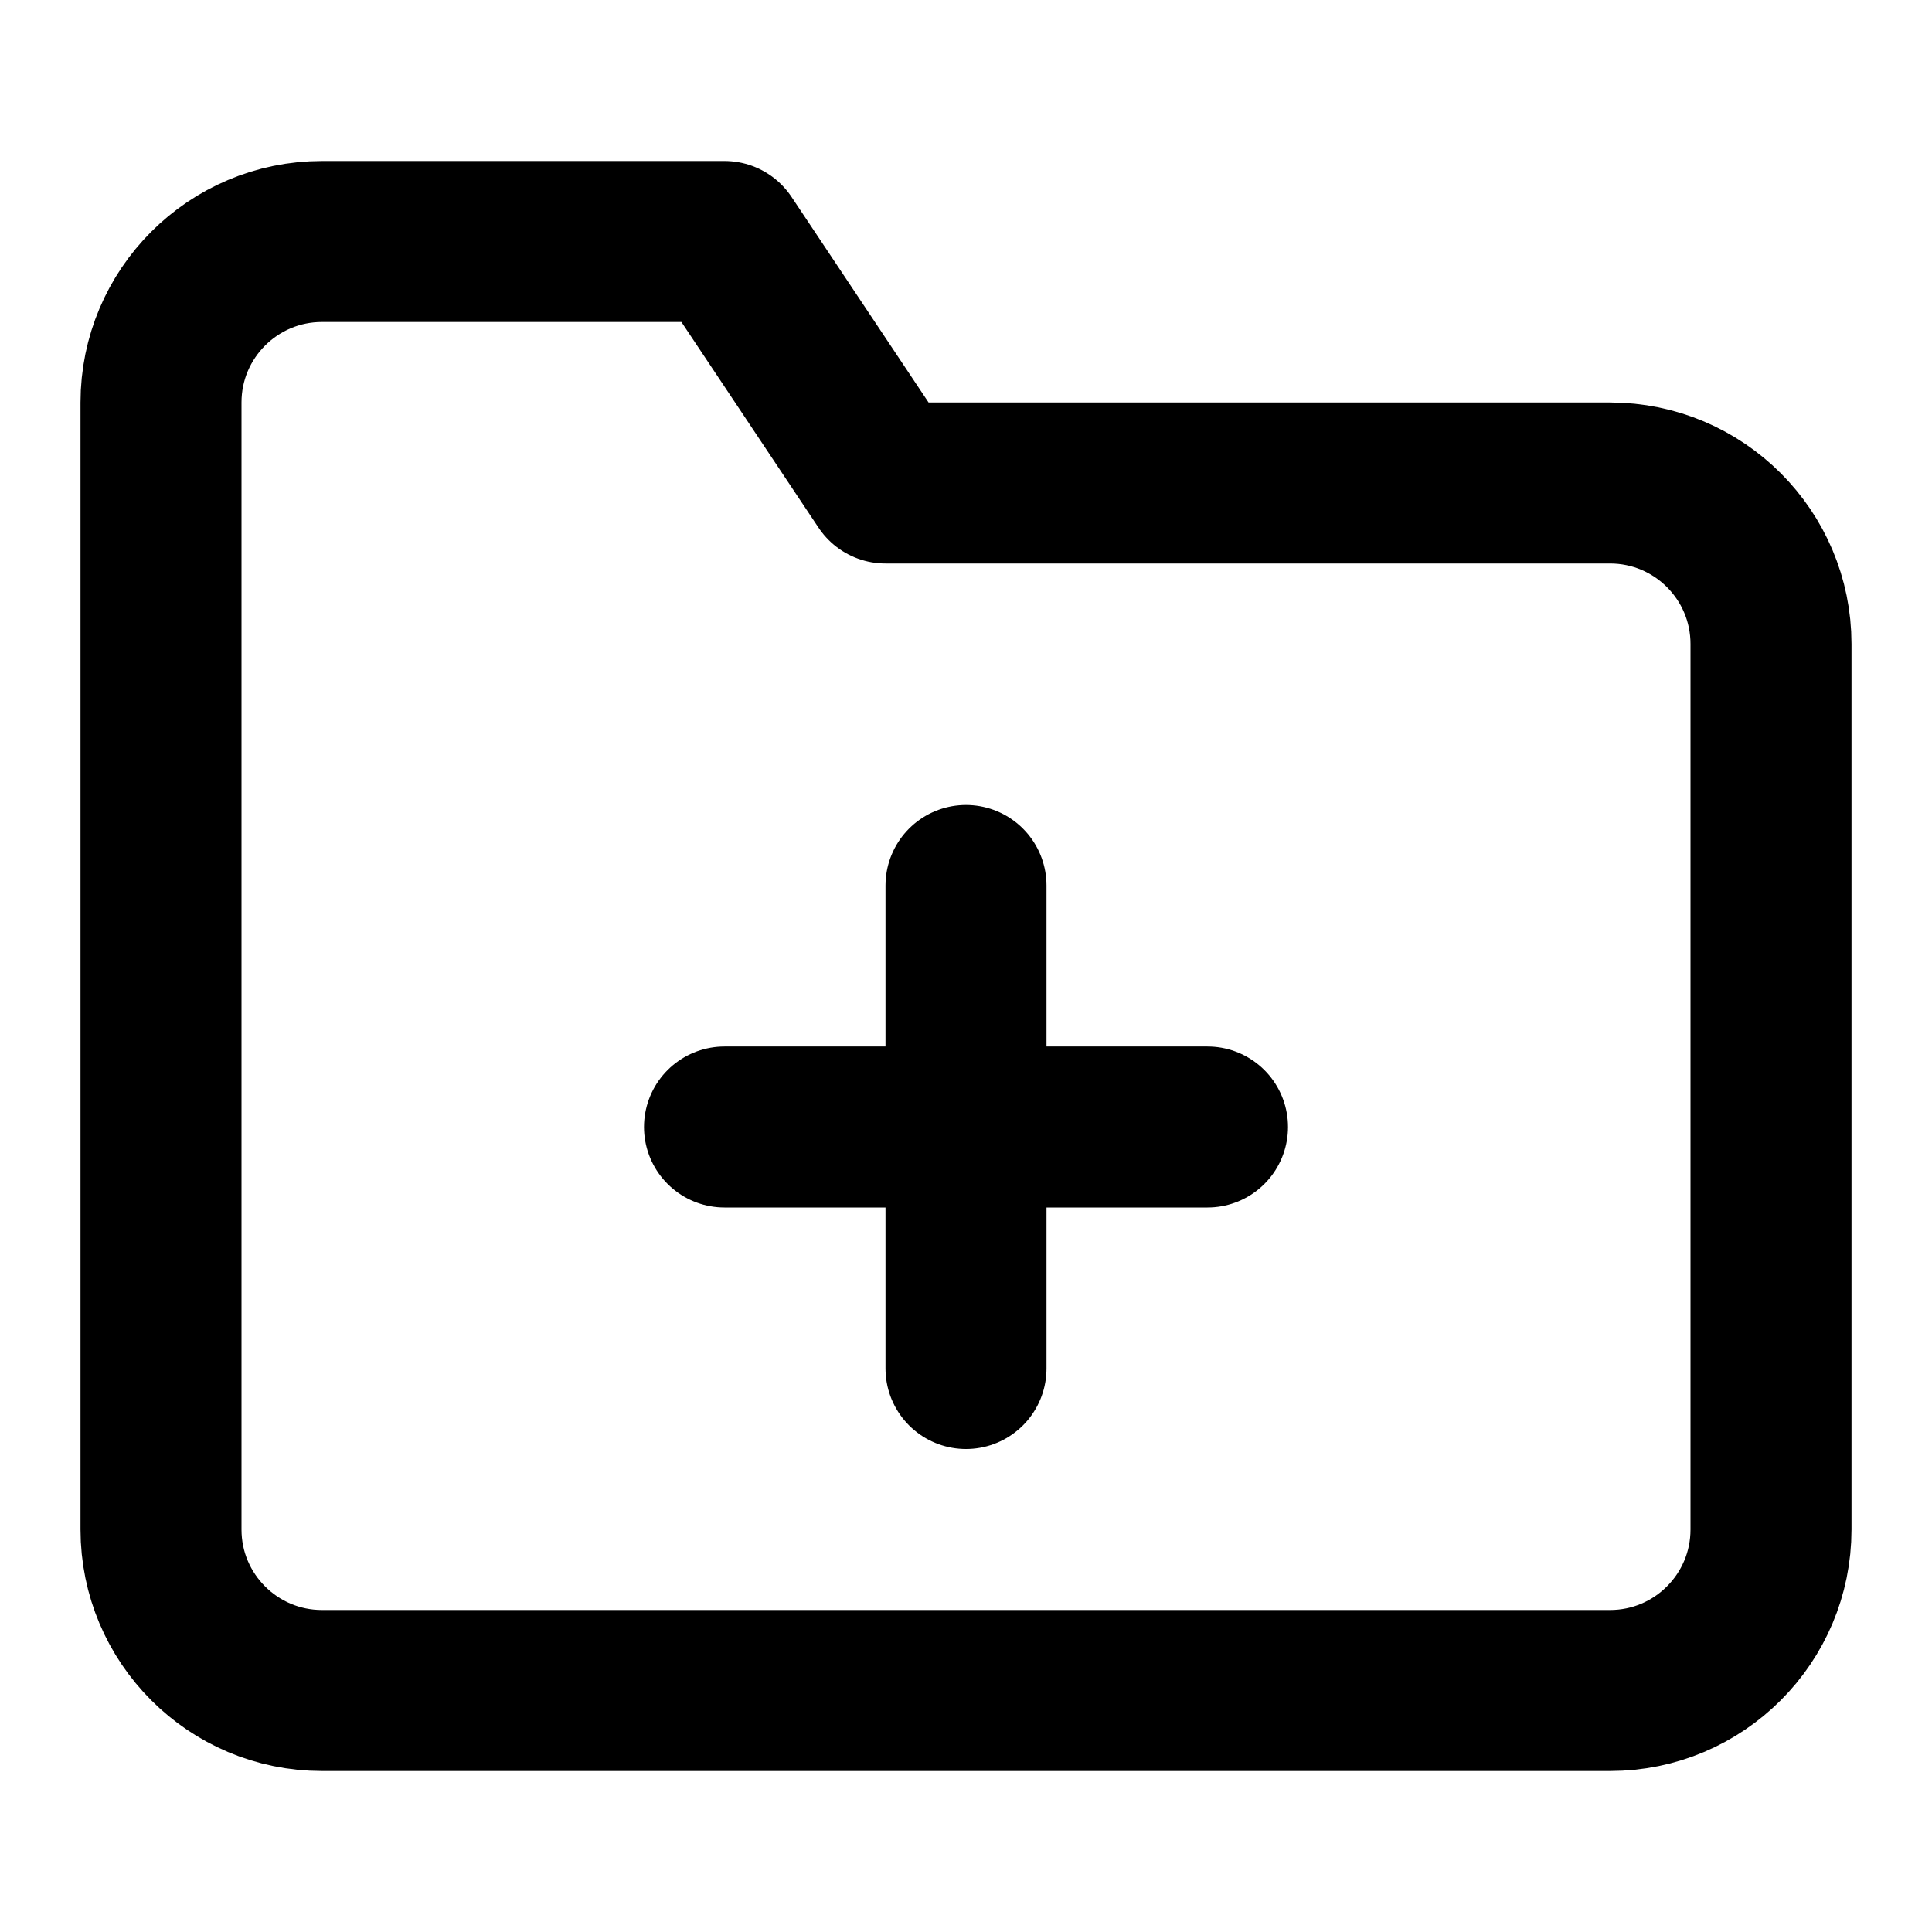
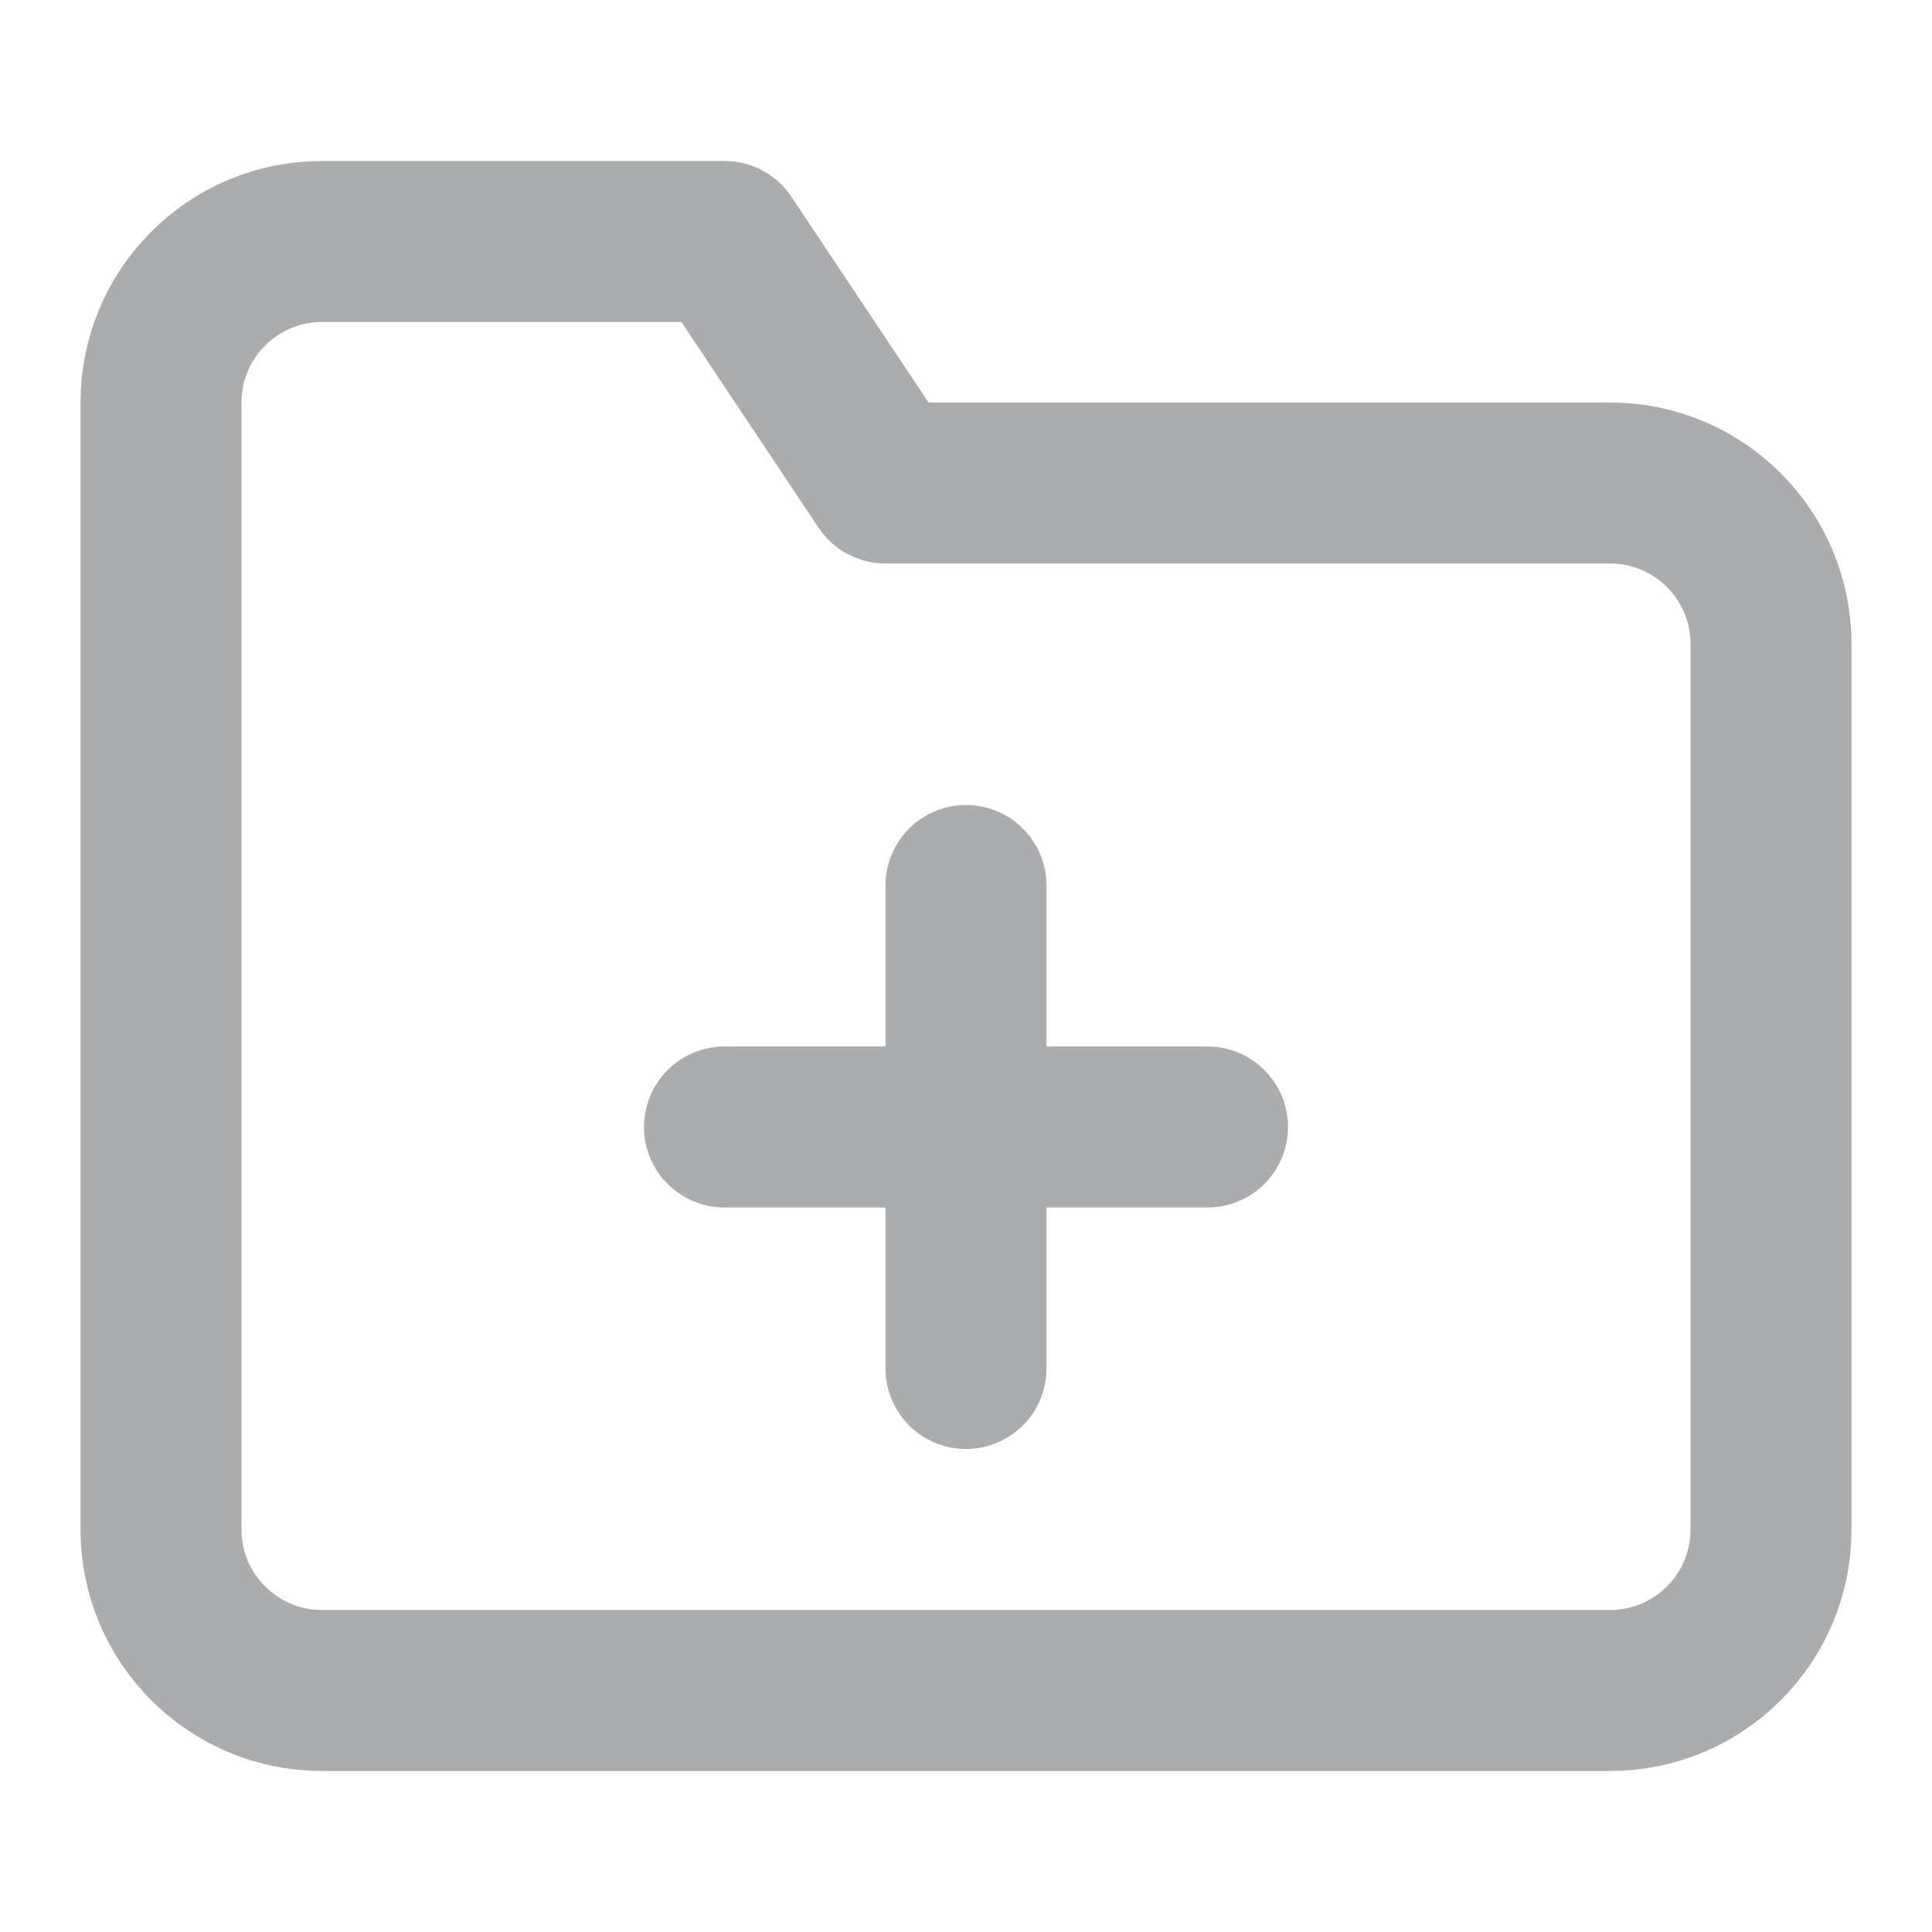
- <svg xmlns="http://www.w3.org/2000/svg" width="24" height="24" viewBox="0 0 24 24" fill="none" stroke="currentColor" stroke-width="2" stroke-linecap="round" stroke-linejoin="round" class="feather feather-folder-plus">
-   <path d="M22 19a2 2 0 0 1-2 2H4a2 2 0 0 1-2-2V5a2 2 0 0 1 2-2h5l2 3h9a2 2 0 0 1 2 2z" />
-   <line x1="12" y1="11" x2="12" y2="17" />
-   <line x1="9" y1="14" x2="15" y2="14" />
+ <svg xmlns="http://www.w3.org/2000/svg" width="24" height="24" viewBox="0 0 24 24" fill="none" stroke="currentColor" stroke-width="2" stroke-linecap="round" stroke-linejoin="round" class="feather feather-folder-plus" version="1.1" id="svg8">
+   <defs id="defs12" />
+   <path d="M22 19a2 2 0 0 1-2 2H4a2 2 0 0 1-2-2V5a2 2 0 0 1 2-2h5l2 3h9a2 2 0 0 1 2 2z" id="path2" style="stroke:#aaacad;stroke-opacity:1" />
+   <line x1="12" y1="11" x2="12" y2="17" id="line4" style="stroke:#aaacad;stroke-opacity:1" />
+   <line x1="9" y1="14" x2="15" y2="14" id="line6" style="stroke:#aaacad;stroke-opacity:1" />
</svg>
